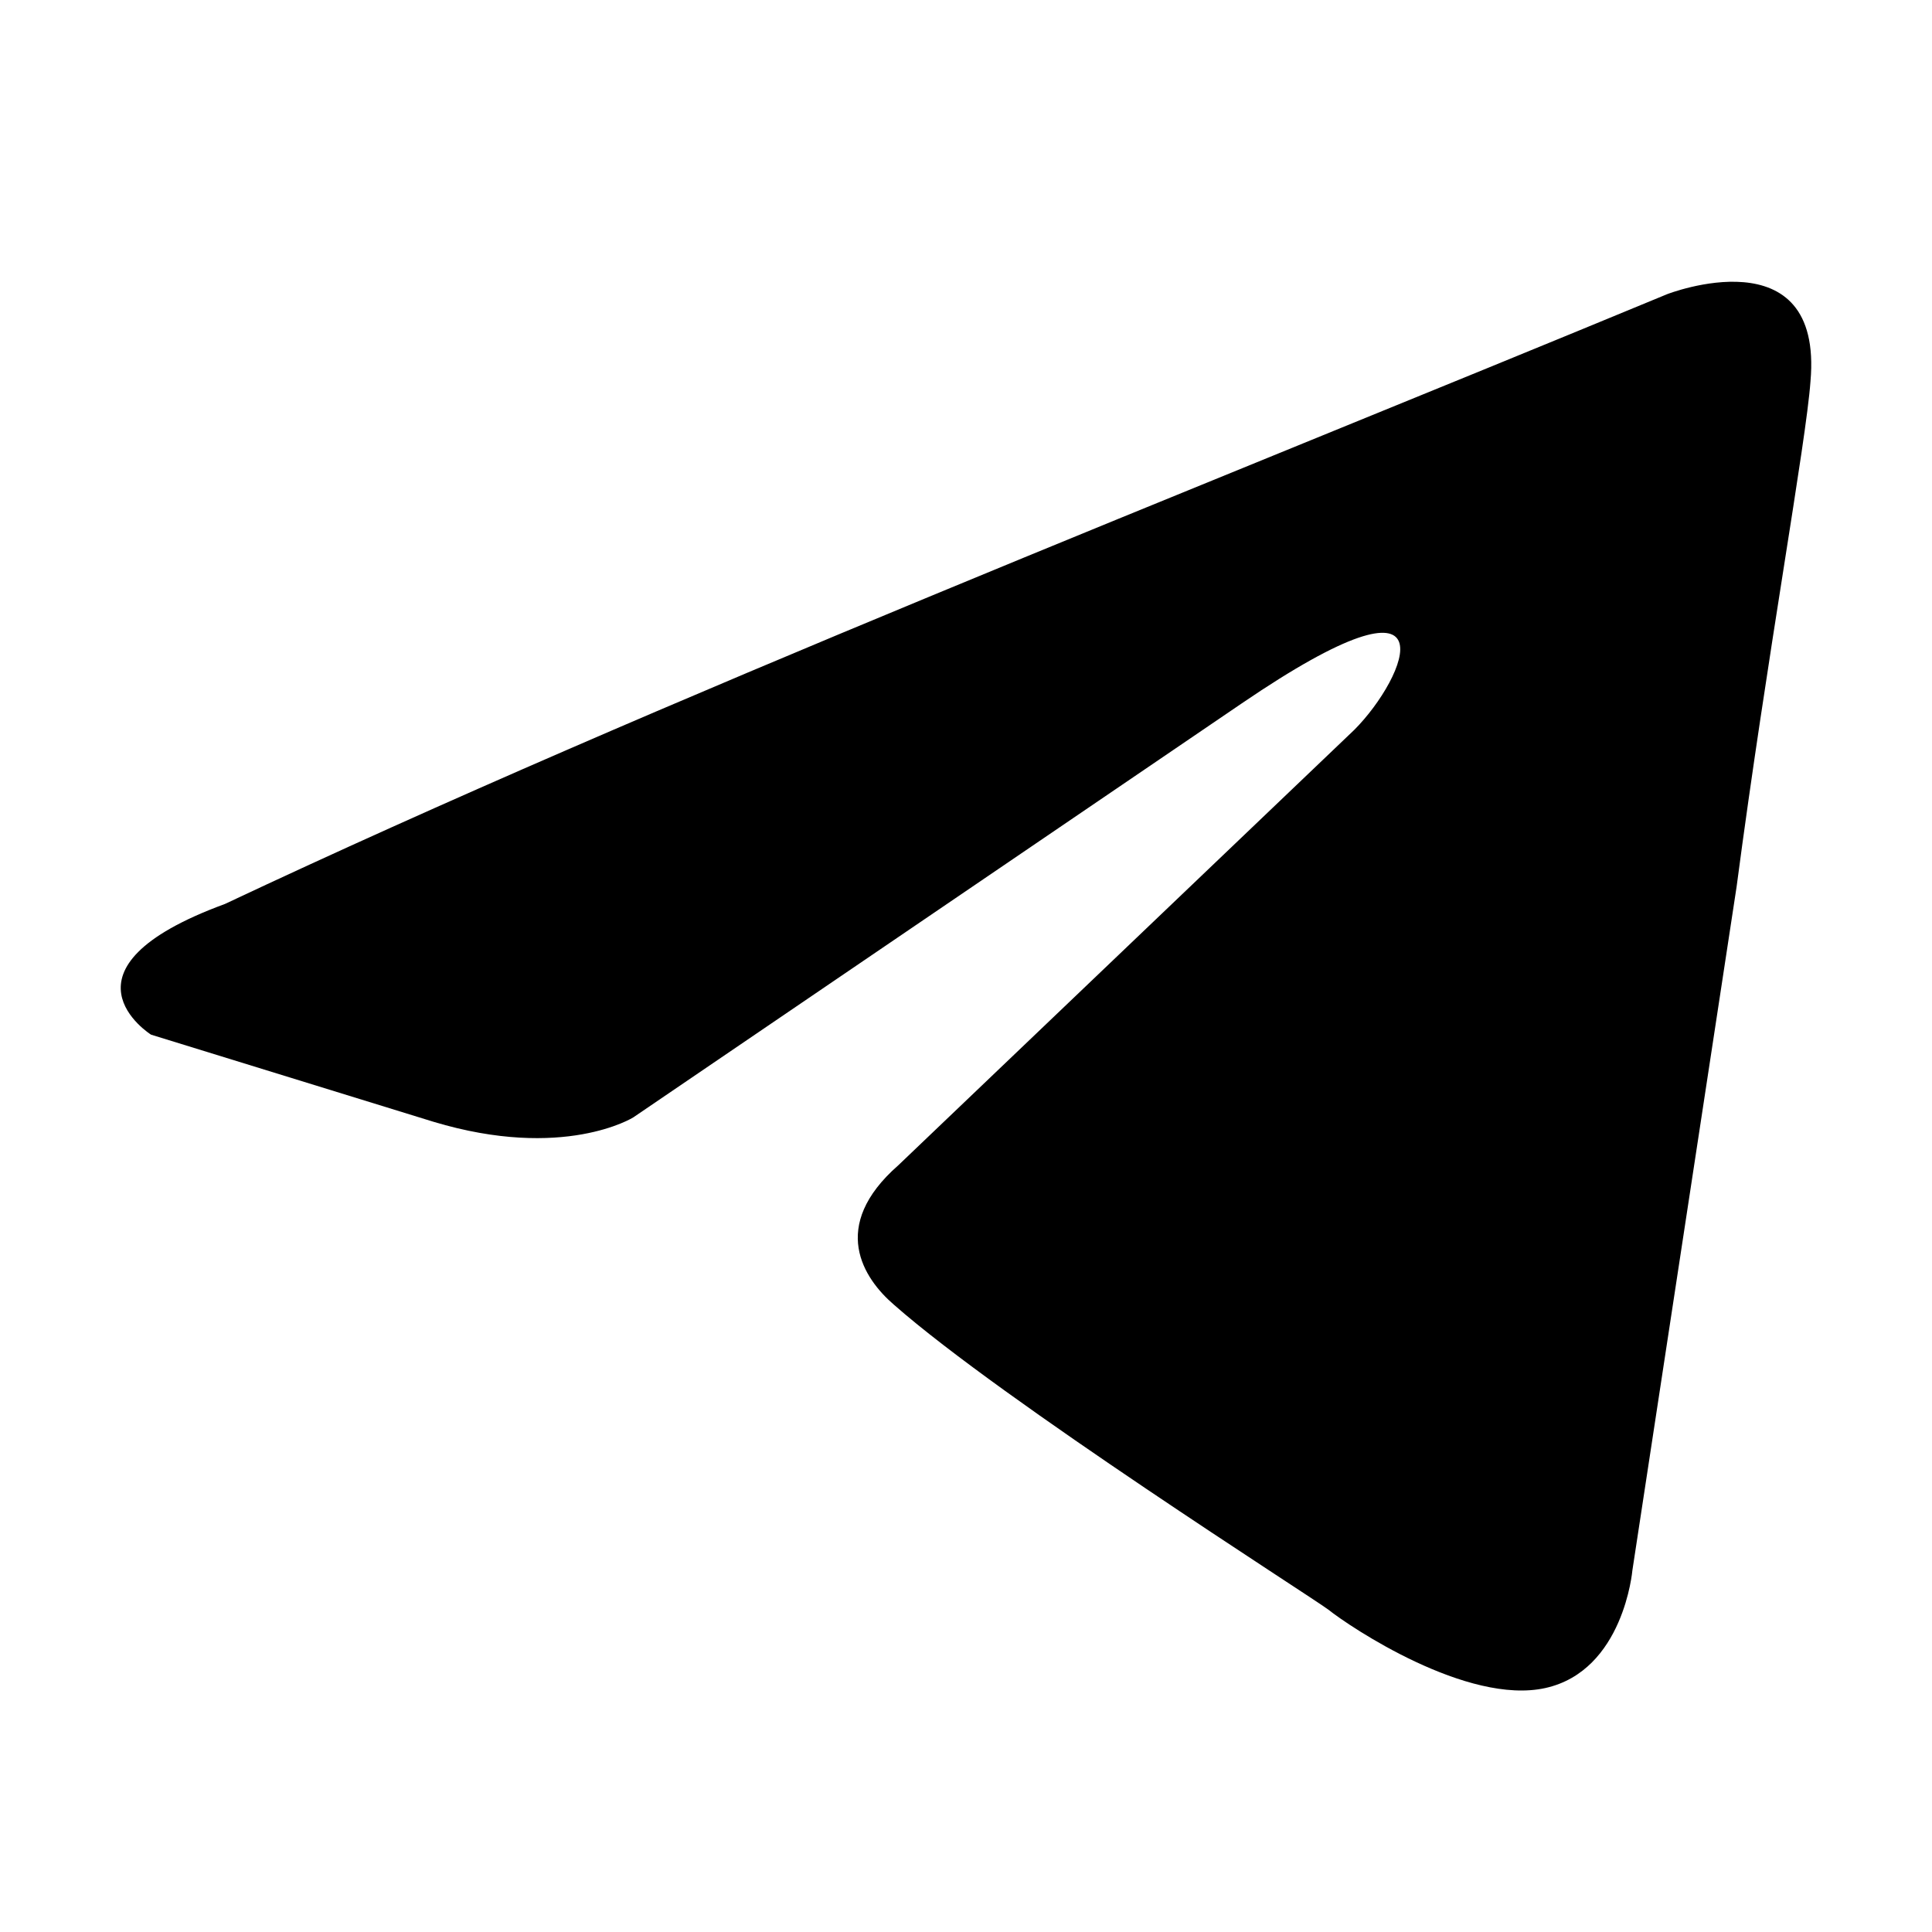
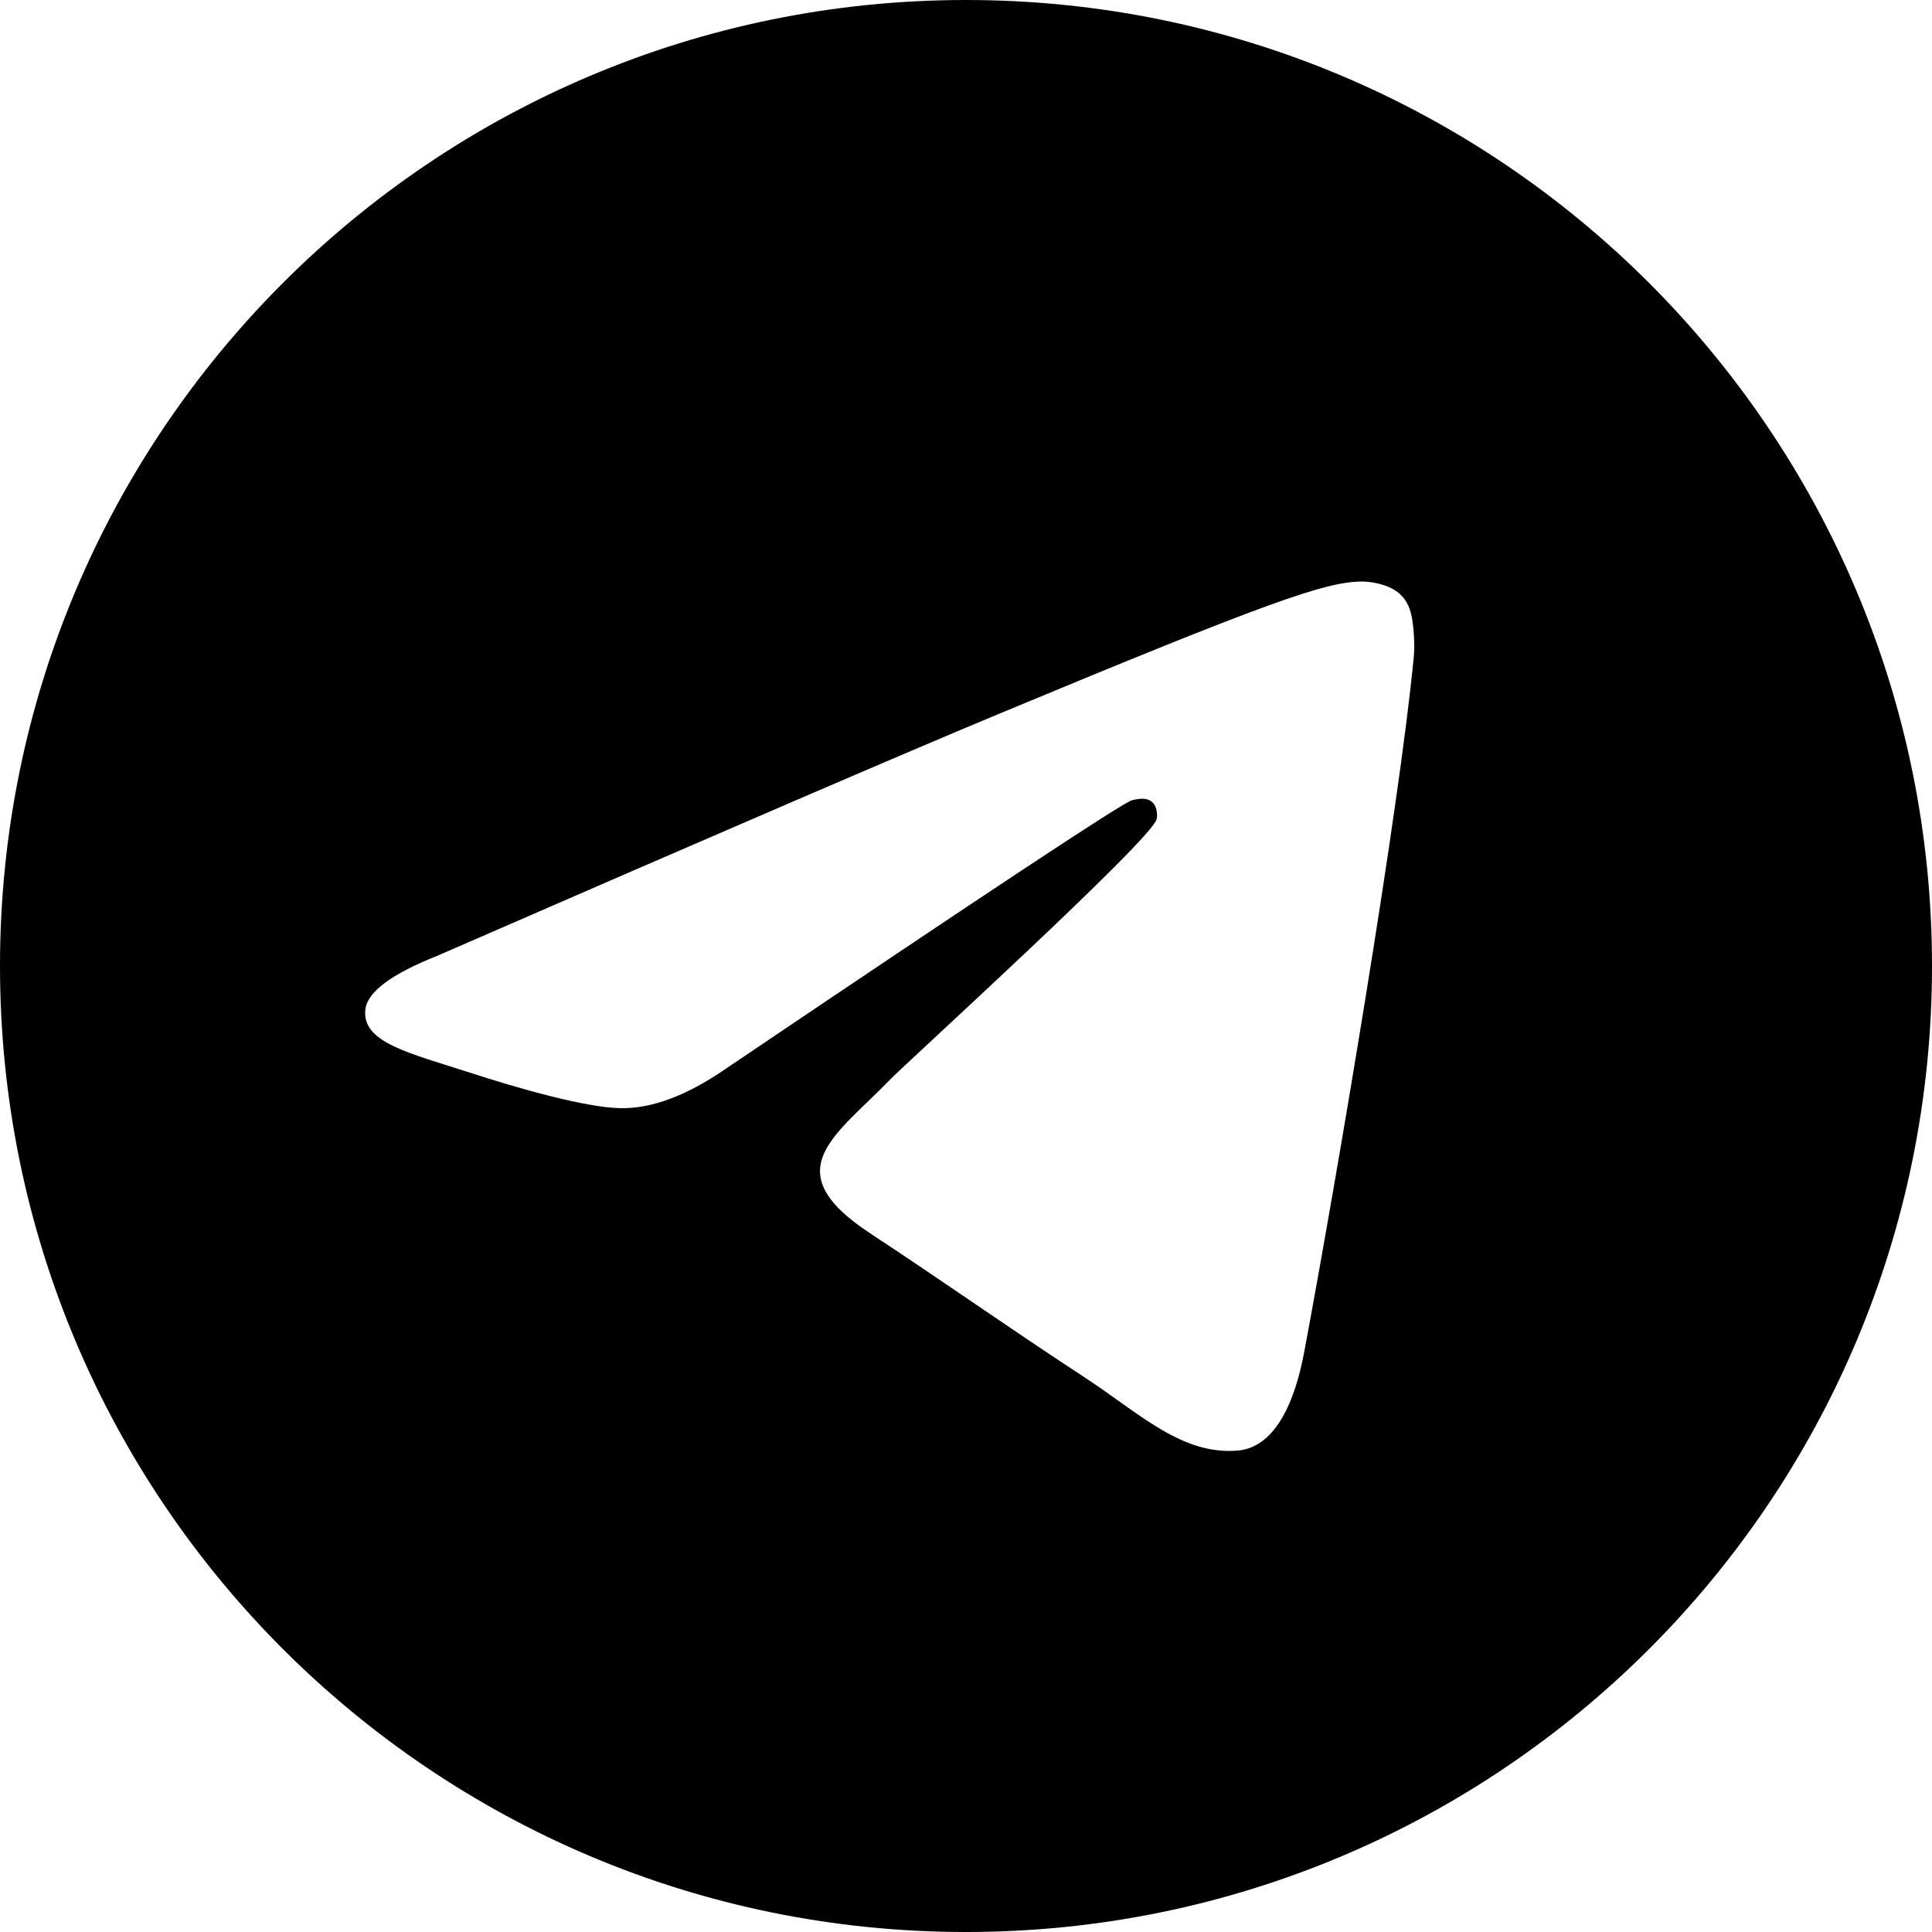
- <svg xmlns="http://www.w3.org/2000/svg" width="48px" height="48px" viewBox="0 0 48 48" class="icon">
-   <path d="M41.419 7.309C41.419 7.309 45.305 5.794 44.981 9.473C44.873 10.988 43.902 16.291 43.146 22.026L40.556 39.016C40.556 39.016 40.34 41.505 38.397 41.938C36.455 42.37 33.541 40.423 33.001 39.99C32.569 39.665 24.907 34.795 22.209 32.415C21.453 31.765 20.59 30.467 22.317 28.952L33.649 18.131C34.944 16.832 36.239 13.802 30.843 17.481L15.733 27.762C15.733 27.762 14.006 28.844 10.769 27.87L3.753 25.706C3.753 25.706 1.163 24.082 5.588 22.459C16.381 17.373 29.655 12.179 41.419 7.309Z" />
+ <svg xmlns="http://www.w3.org/2000/svg" class="icon" viewBox="0 0 1000 1000" width="36" height="36">
+   <path d="M 1000 500 C 1000 776.142 776.142 1000 500 1000 C 223.858 1000 0 776.142 0 500 C 0 223.858 223.858 0 500 0 C 776.142 0 1000 223.858 1000 500 Z M 226.328 494.722 C 202.659 504.135 190.26 513.343 189.132 522.346 C 186.964 539.633 211.851 545.014 243.164 555.192 C 268.693 563.491 303.034 573.199 320.887 573.585 C 337.081 573.935 355.155 567.259 375.11 553.556 C 511.298 461.625 581.599 415.159 586.012 414.157 C 589.126 413.45 593.441 412.562 596.365 415.16 C 599.288 417.759 599.001 422.68 598.691 424 C 596.215 434.556 468.282 550.921 460.919 558.569 C 432.786 587.789 400.784 605.669 450.15 638.2 C 492.866 666.349 517.727 684.306 561.733 713.153 C 589.856 731.588 611.905 753.449 640.941 750.777 C 654.301 749.548 668.102 736.984 675.111 699.515 C 691.675 610.965 724.234 419.102 731.759 340.041 C 732.418 333.114 731.589 324.249 730.923 320.357 C 730.257 316.466 728.865 310.921 723.806 306.817 C 717.816 301.956 708.568 300.931 704.431 301.004 C 685.625 301.335 656.773 311.367 517.917 369.122 C 469.285 389.35 372.089 431.217 226.328 494.722 Z" />
</svg>
